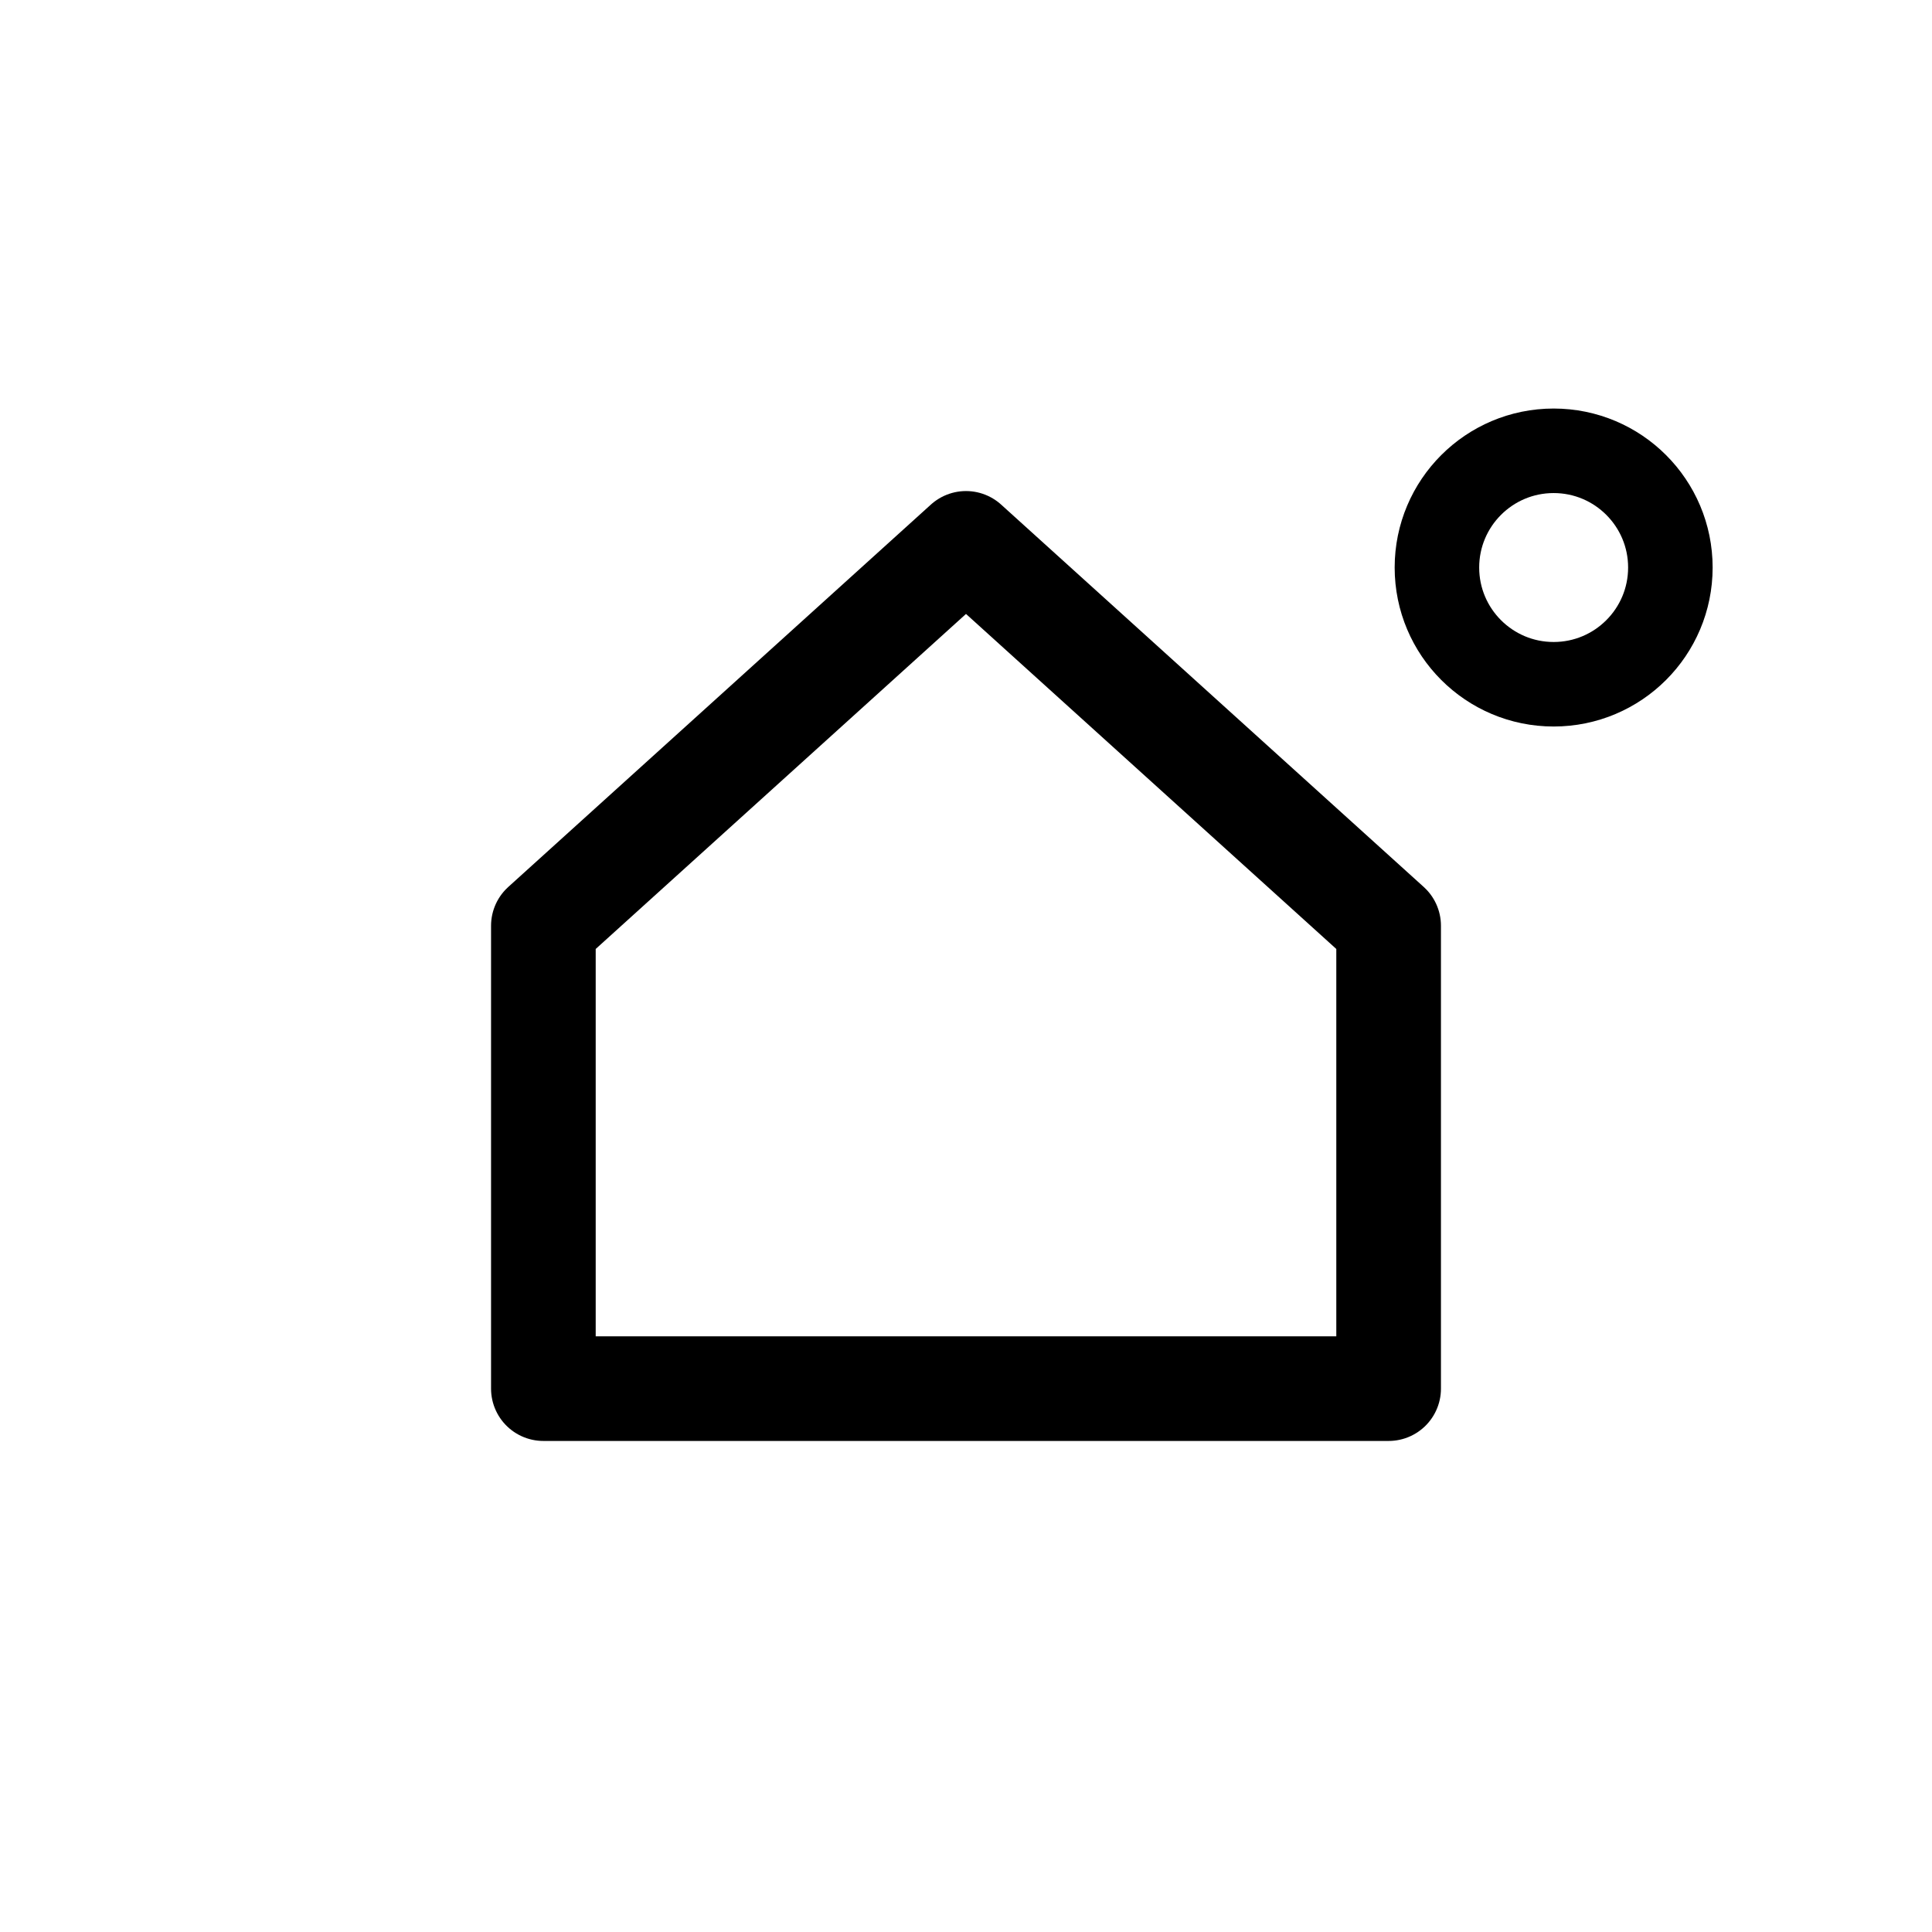
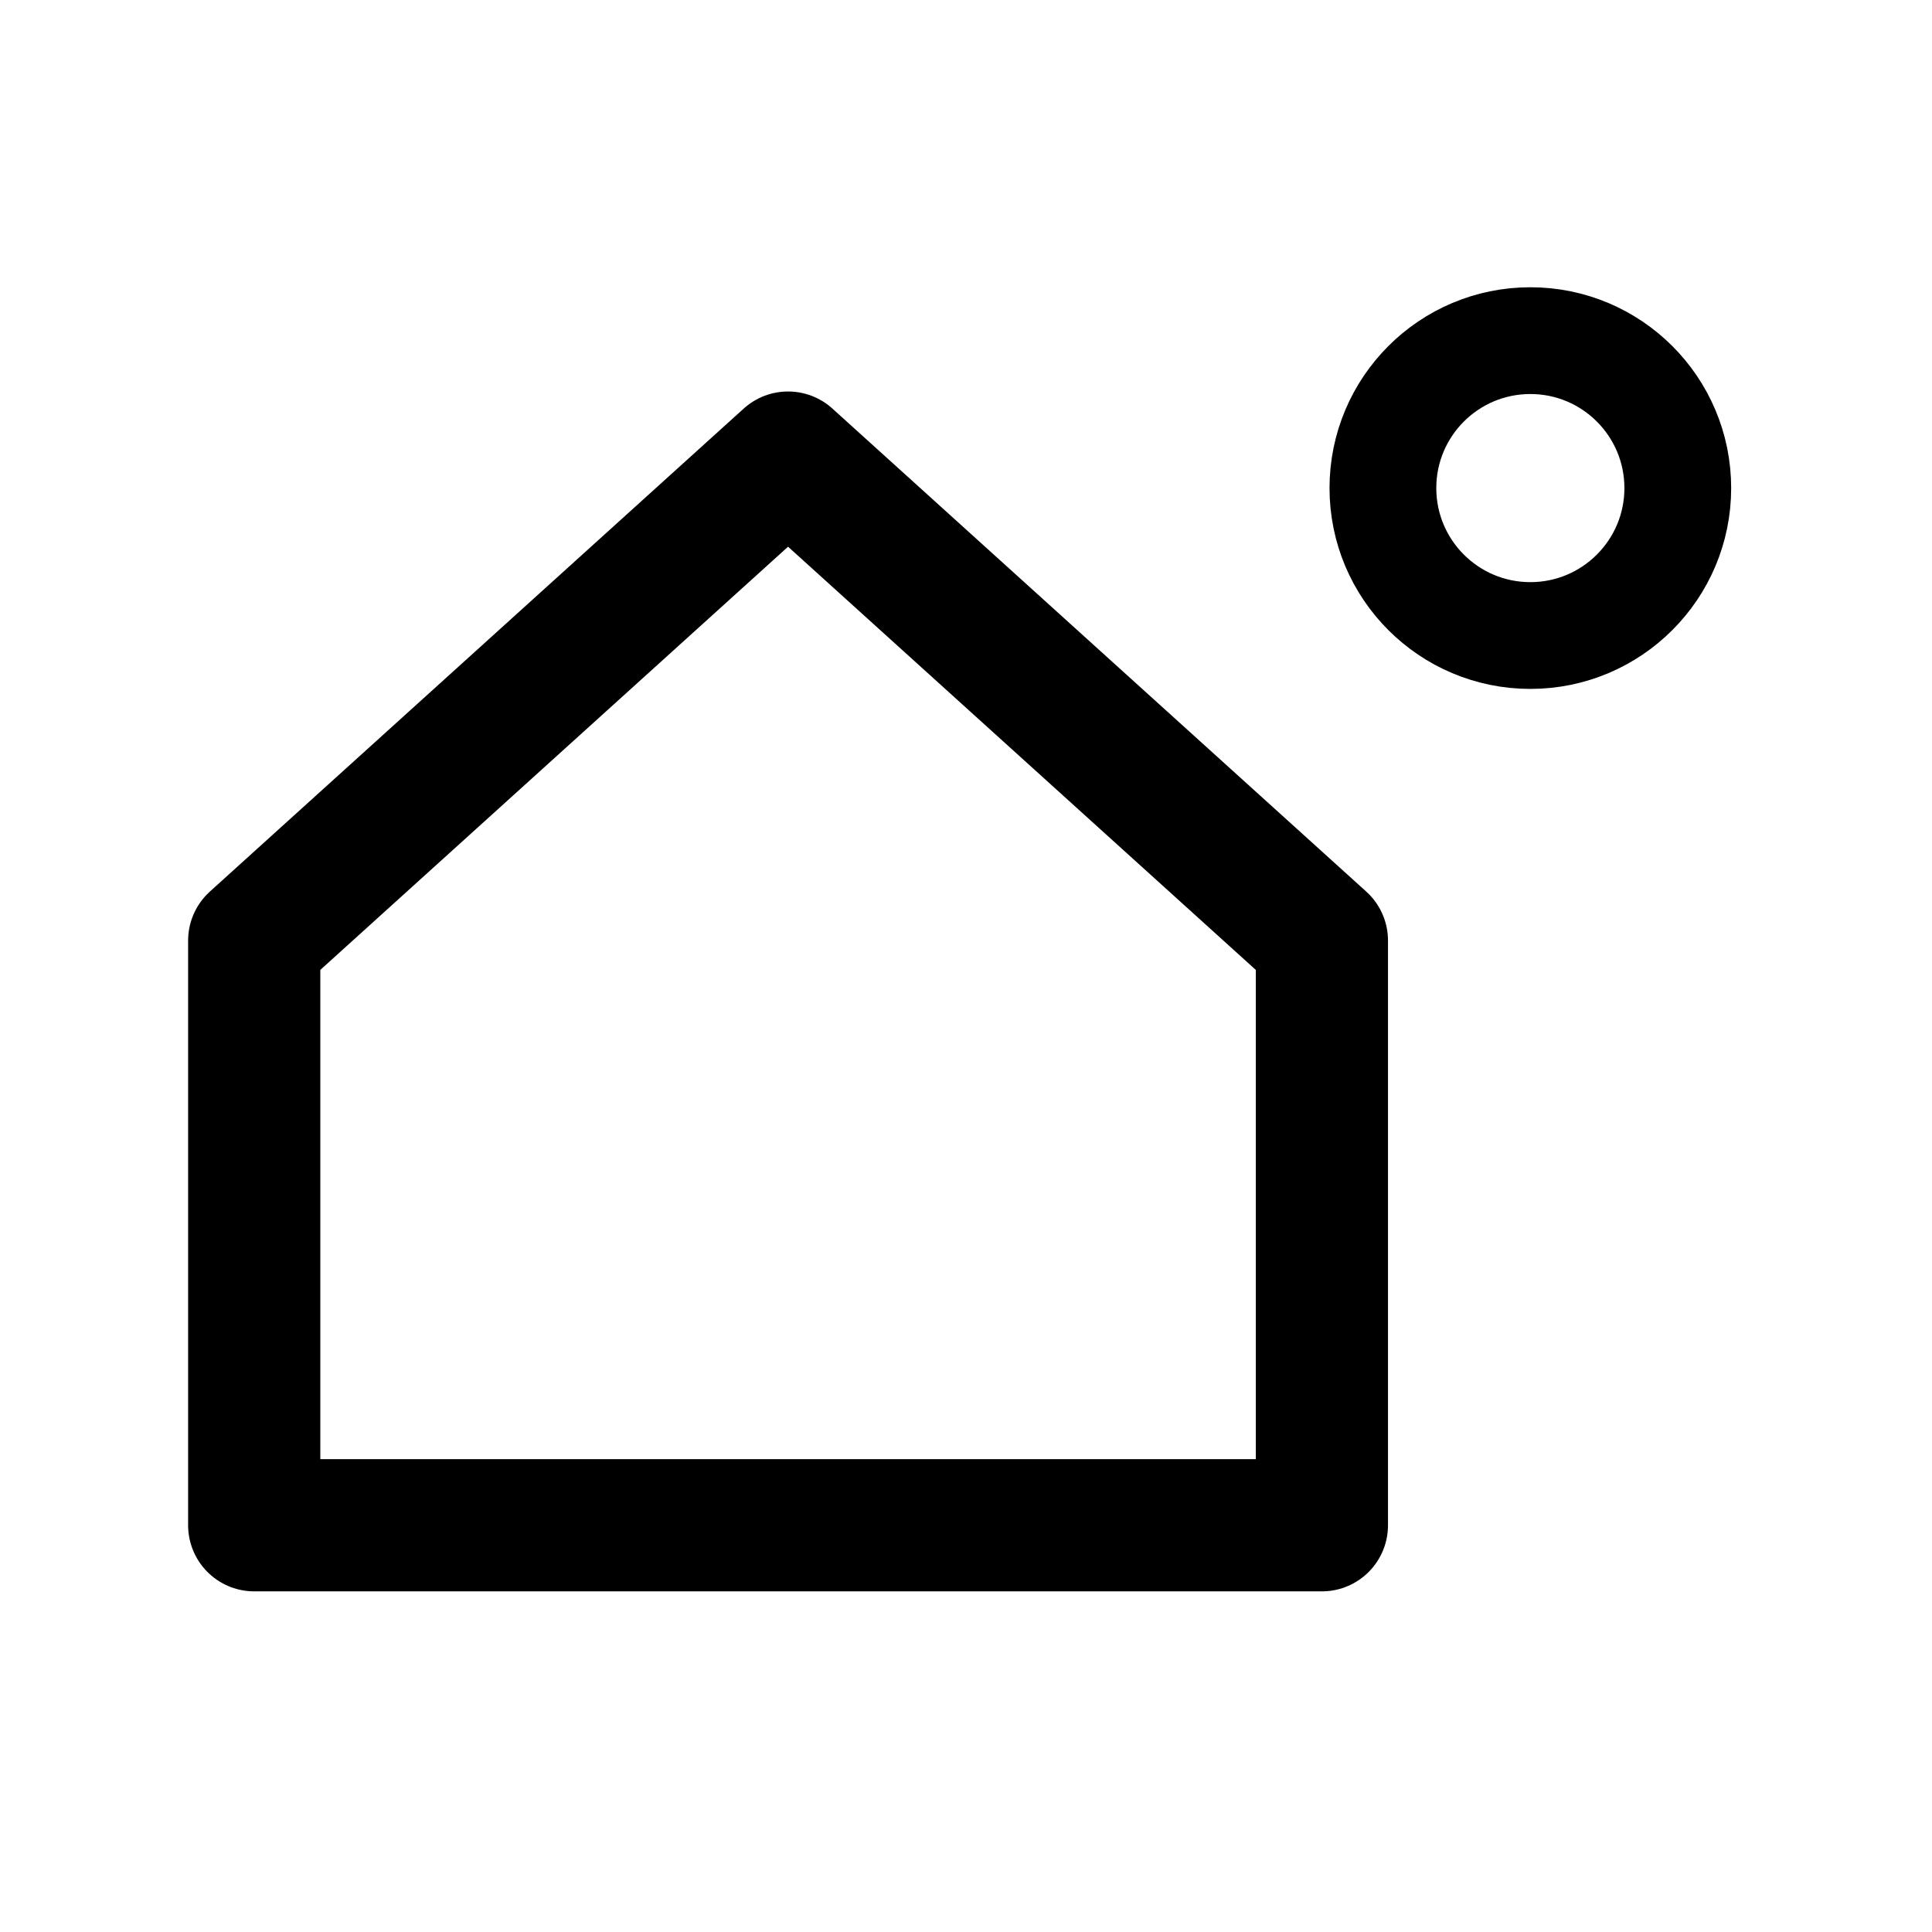
- <svg xmlns="http://www.w3.org/2000/svg" viewBox="0 0 960 960">
+ <svg xmlns="http://www.w3.org/2000/svg" viewBox="170 90 760 760">
  <path d="M270 460 480 270l210 190v230H270z" fill="none" stroke="#000" stroke-width="52" stroke-linecap="round" stroke-linejoin="round" />
  <circle cx="772" cy="282" r="58" fill="none" stroke="#000" stroke-width="42" />
</svg>
